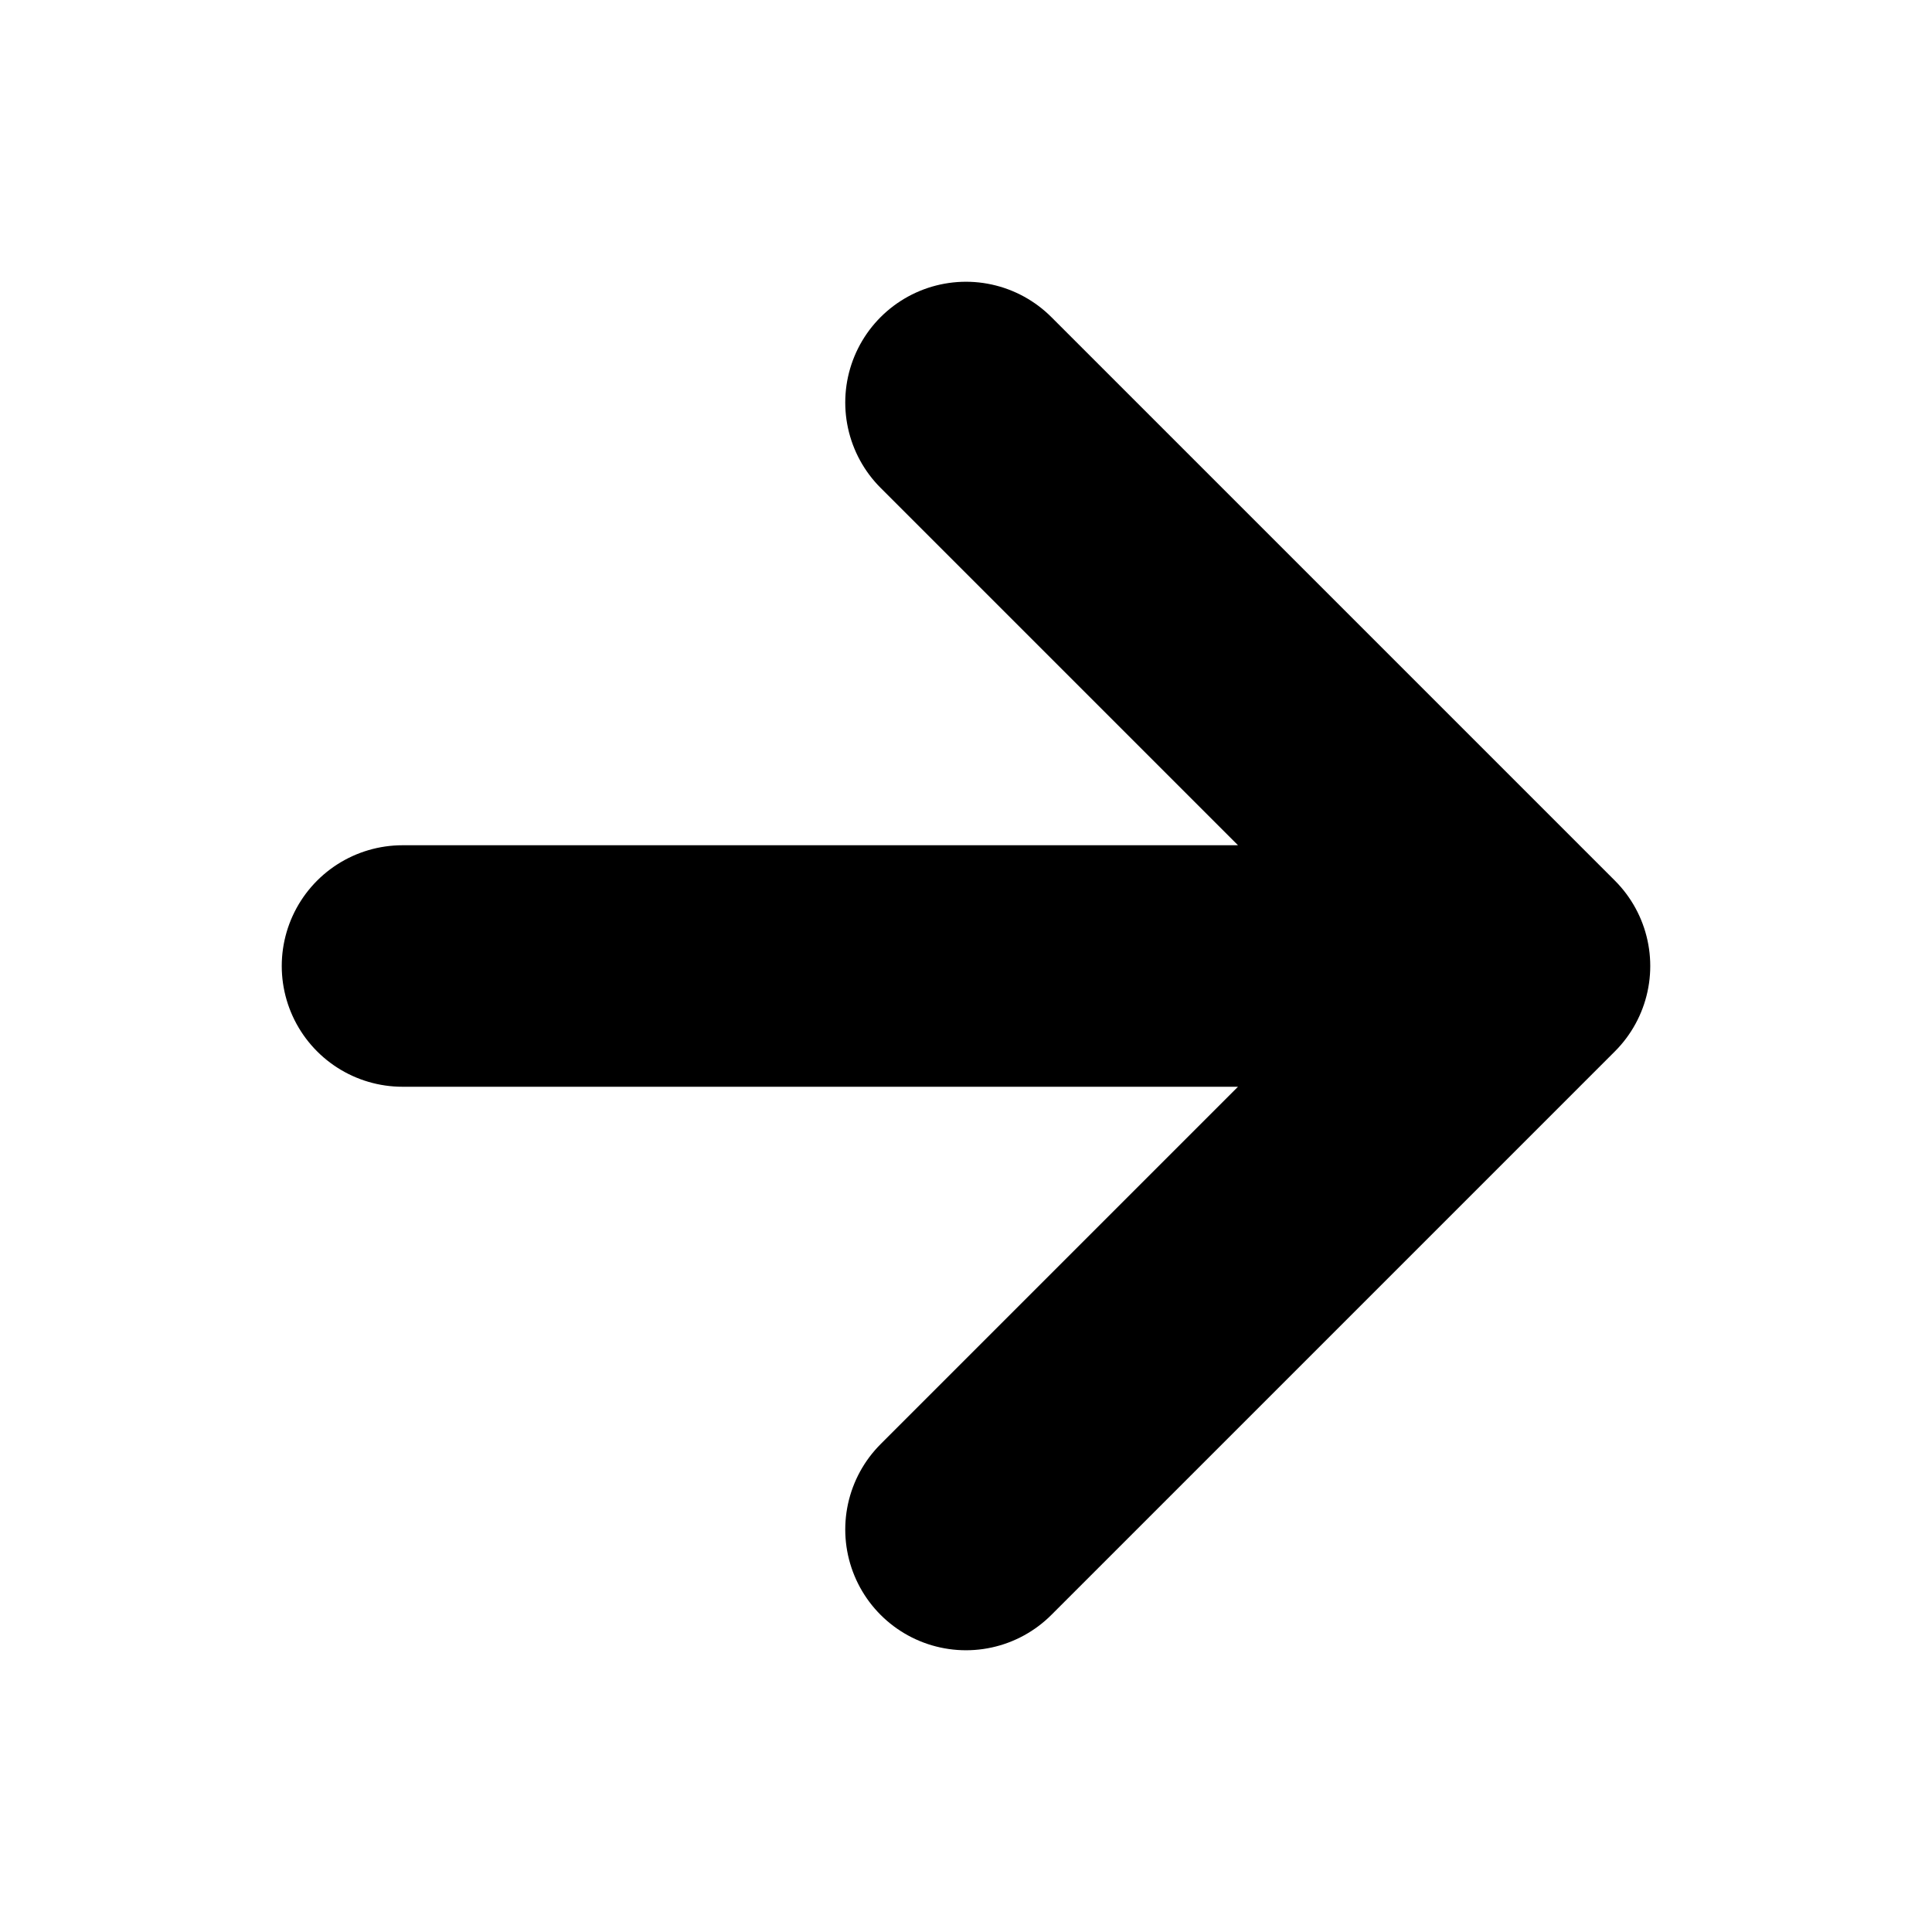
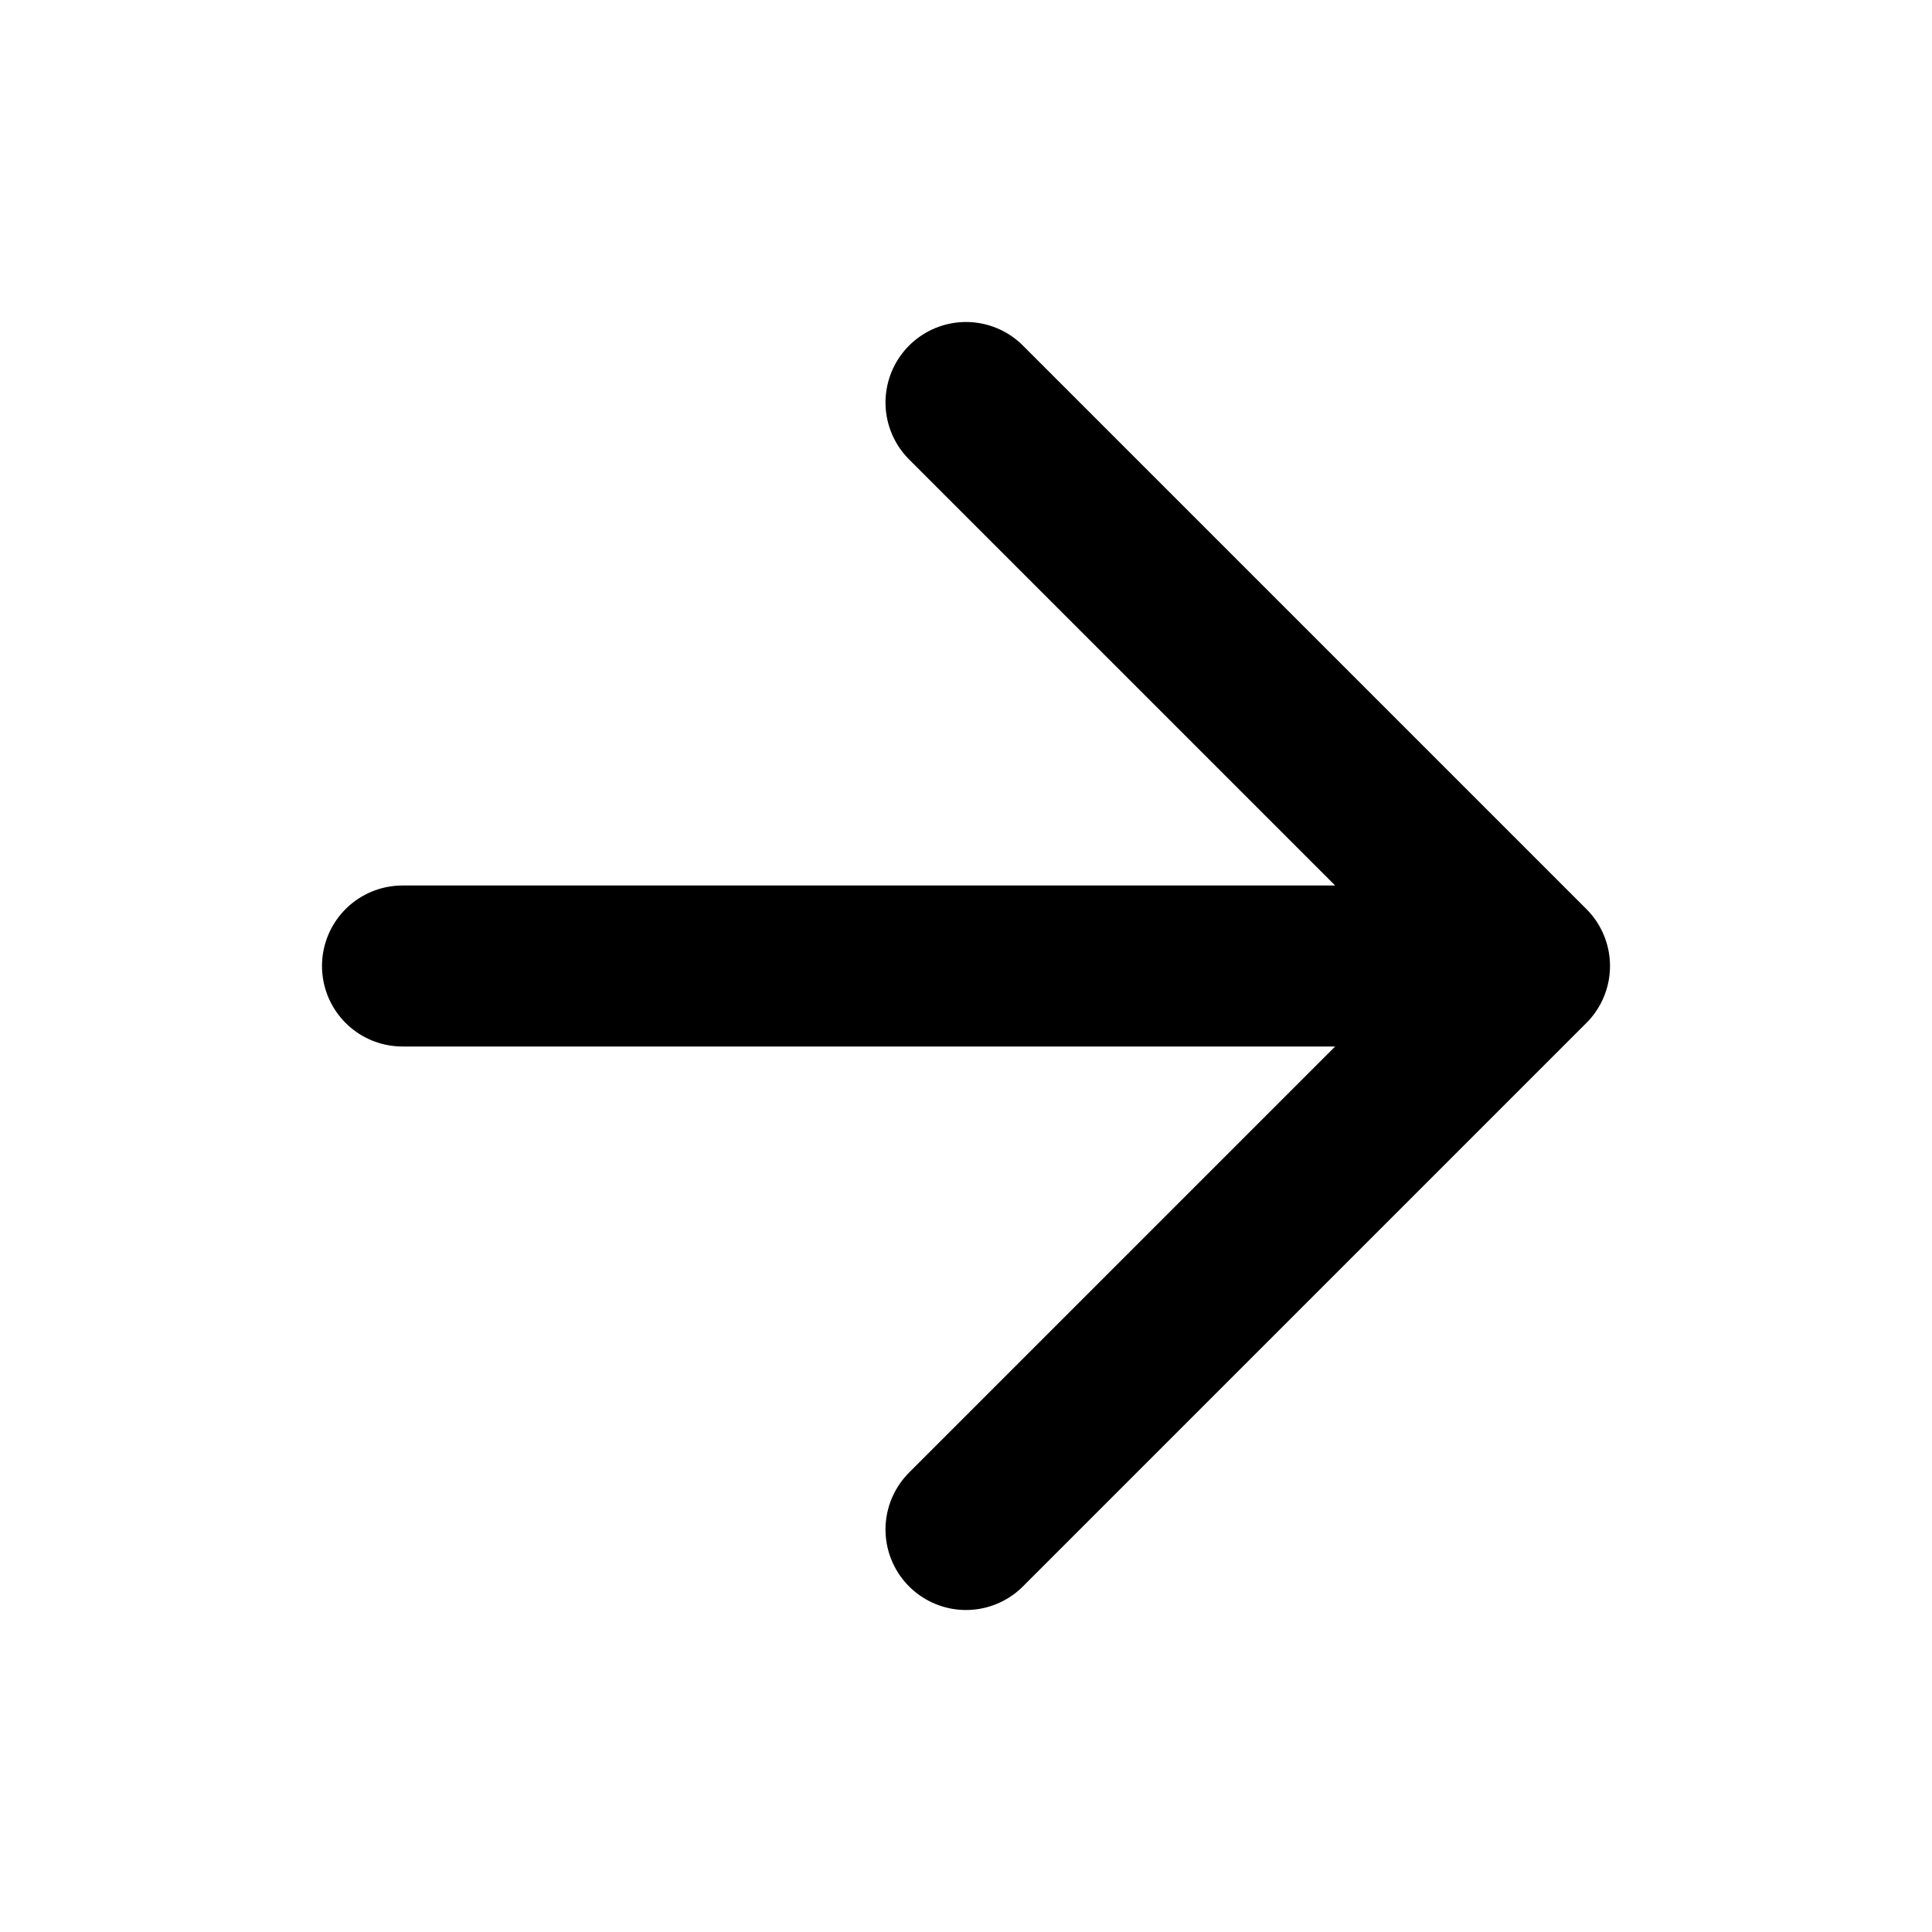
- <svg xmlns="http://www.w3.org/2000/svg" width="12" height="12" viewBox="0 0 12 12" fill="none">
-   <path d="M2.5 6H9.5M9.5 6L6 2.5M9.5 6L6 9.5" stroke="black" stroke-width="1.5" stroke-linecap="round" stroke-linejoin="round" />
+ <svg xmlns="http://www.w3.org/2000/svg" width="24" height="24" viewBox="0 0 24 24" fill="none">
+   <path d="M5 12H19M19 12L12 5M19 12L12 19" stroke="black" stroke-width="2" stroke-linecap="round" stroke-linejoin="round" />
</svg>
